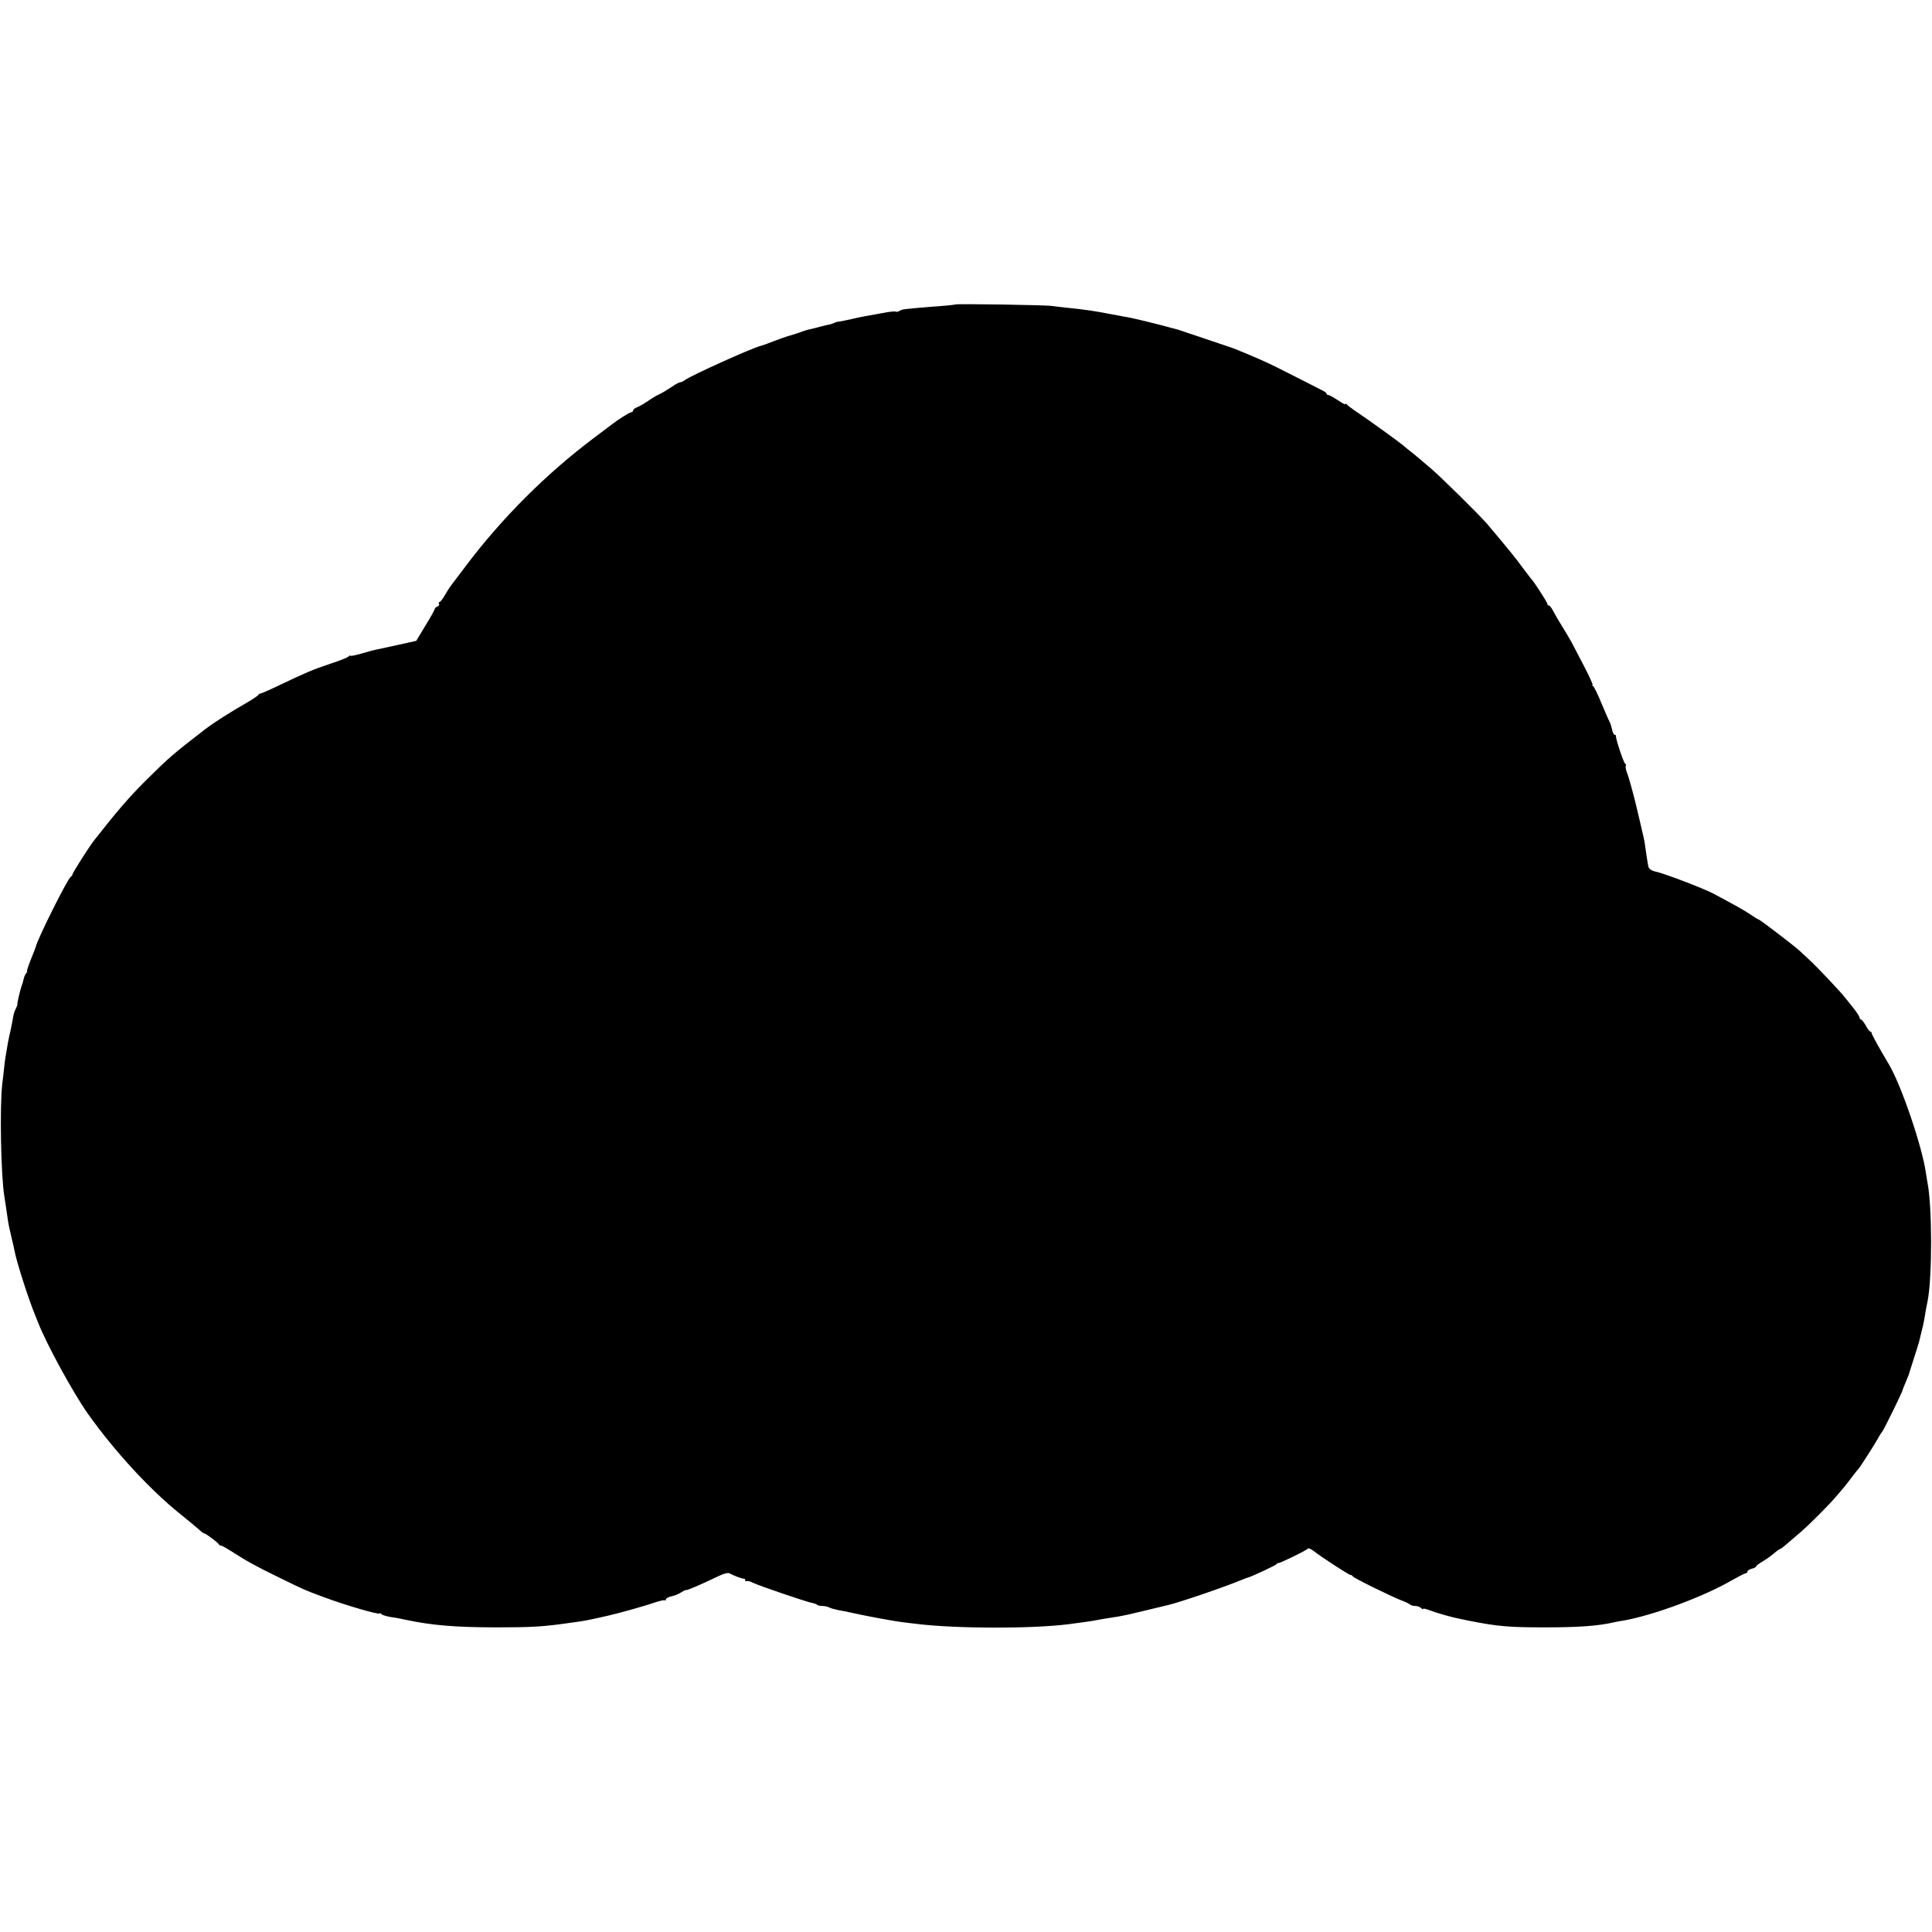
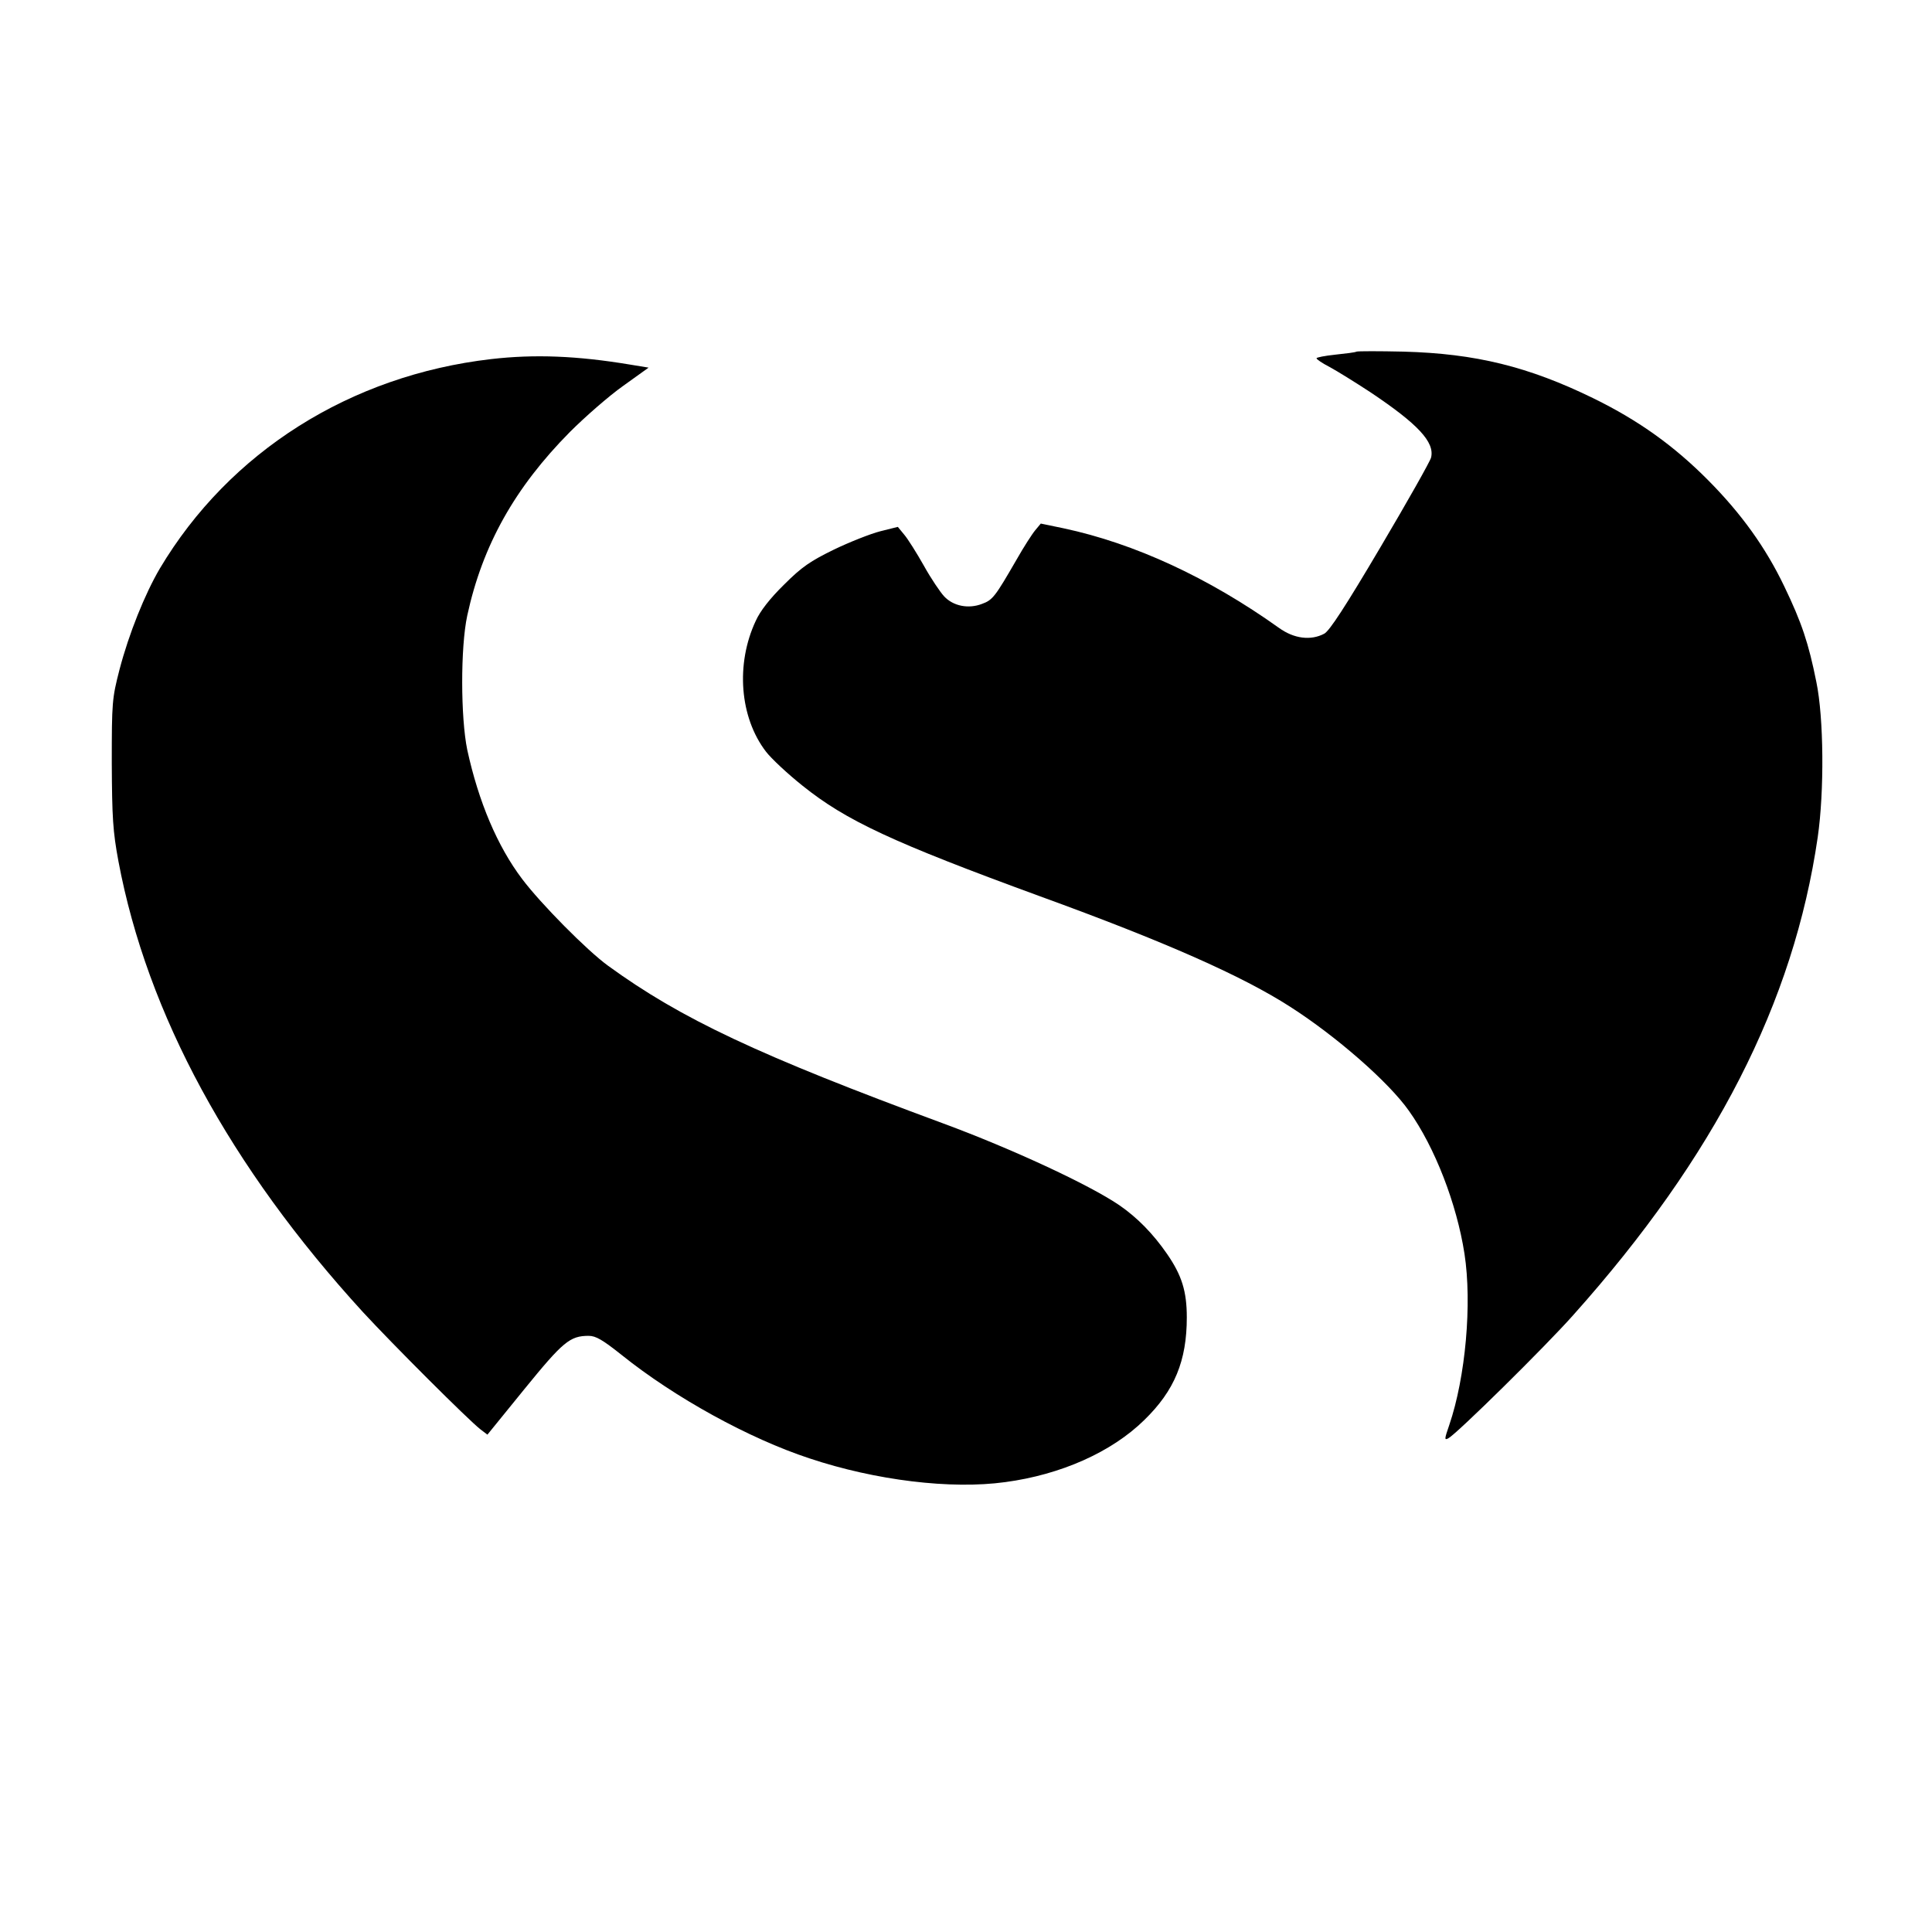
- <svg xmlns="http://www.w3.org/2000/svg" version="1.0" width="1120pt" height="1120pt" viewBox="0 0 1120 1120" preserveAspectRatio="xMidYMid meet">
-   <g transform="translate(0,1120) scale(0.1,-0.1)" fill="#000000" stroke="none">
-     <path d="M5538 9435 c-1 -1 -39 -6 -83 -9 -73 -5 -195 -16 -220 -20 -5 -1 -16 -5 -22 -9 -7 -5 -17 -6 -21 -3 -4 2 -39 -1 -77 -9 -39 -7 -83 -15 -100 -18 -16 -3 -52 -10 -80 -17 -27 -6 -59 -13 -70 -14 -12 -1 -25 -5 -31 -9 -6 -3 -21 -8 -35 -10 -13 -3 -42 -10 -64 -16 -22 -6 -44 -11 -50 -12 -5 -1 -21 -6 -35 -11 -14 -6 -45 -16 -70 -23 -25 -7 -70 -23 -100 -35 -30 -12 -62 -23 -70 -25 -53 -13 -406 -173 -439 -198 -7 -6 -19 -12 -27 -13 -7 -1 -26 -10 -41 -21 -48 -31 -67 -43 -88 -52 -11 -5 -38 -21 -59 -36 -22 -15 -50 -31 -63 -36 -13 -5 -23 -13 -23 -19 0 -5 -5 -10 -11 -10 -9 0 -79 -44 -114 -72 -5 -4 -53 -40 -105 -79 -276 -208 -530 -462 -739 -739 -39 -52 -78 -104 -87 -115 -8 -11 -25 -37 -36 -57 -12 -21 -26 -38 -30 -38 -5 0 -6 -5 -3 -10 3 -6 -1 -13 -9 -16 -9 -3 -16 -10 -16 -15 0 -4 -24 -48 -54 -96 l-53 -88 -99 -22 c-55 -12 -110 -24 -124 -27 -14 -2 -55 -13 -92 -24 -38 -11 -68 -17 -68 -13 0 3 -4 2 -8 -4 -4 -5 -51 -25 -105 -42 -107 -36 -144 -52 -295 -124 -56 -27 -106 -49 -111 -49 -5 0 -11 -4 -13 -8 -2 -5 -32 -25 -68 -46 -93 -53 -192 -116 -240 -153 -187 -144 -211 -165 -350 -303 -95 -95 -166 -178 -293 -340 -29 -36 -127 -191 -127 -199 0 -5 -4 -11 -9 -13 -16 -5 -196 -366 -203 -405 -1 -5 -14 -38 -29 -75 -15 -38 -25 -68 -22 -68 3 0 0 -6 -6 -13 -6 -8 -12 -22 -14 -33 -2 -10 -6 -26 -10 -34 -10 -28 -28 -105 -26 -110 1 -3 -3 -15 -9 -27 -7 -12 -14 -35 -16 -50 -2 -15 -9 -48 -14 -73 -6 -25 -14 -61 -17 -80 -3 -19 -8 -48 -11 -65 -3 -16 -7 -46 -9 -65 -2 -19 -7 -66 -12 -105 -15 -133 -8 -524 12 -649 5 -33 12 -76 21 -141 3 -22 13 -67 21 -100 8 -33 16 -67 17 -75 11 -62 80 -277 118 -370 6 -14 14 -34 18 -45 50 -128 202 -406 289 -530 155 -218 359 -440 536 -582 50 -40 100 -82 112 -93 12 -11 25 -20 28 -20 9 0 79 -53 83 -62 2 -5 8 -8 13 -8 5 0 33 -15 62 -34 92 -59 139 -85 277 -152 151 -74 145 -71 255 -112 128 -48 325 -105 325 -95 0 3 6 1 12 -5 7 -6 33 -13 58 -17 25 -3 64 -11 87 -16 145 -31 285 -43 523 -43 189 0 257 4 365 18 22 3 58 8 80 11 60 8 88 13 205 40 61 14 215 57 262 74 31 10 59 17 62 14 3 -4 6 -1 6 5 0 6 15 14 32 18 18 3 44 14 57 23 14 9 26 15 28 13 4 -3 84 31 171 73 45 22 71 30 82 24 24 -14 74 -32 83 -31 4 1 7 -3 7 -9 0 -5 4 -8 8 -5 5 3 21 -1 36 -9 31 -16 318 -114 347 -118 10 -2 22 -6 25 -10 4 -4 18 -7 31 -7 14 0 32 -4 41 -9 9 -5 33 -11 52 -15 19 -3 55 -10 80 -16 79 -18 247 -49 300 -55 19 -2 53 -6 75 -9 229 -28 671 -29 885 -1 19 3 53 7 75 10 22 3 50 7 61 9 12 2 39 7 60 11 87 13 101 16 144 25 25 6 83 20 130 31 47 11 92 22 100 24 72 17 326 104 425 145 17 7 35 14 40 15 23 6 160 70 166 78 3 5 8 7 10 6 5 -4 163 73 170 83 3 5 16 0 30 -10 47 -37 208 -142 218 -142 5 0 11 -4 13 -8 3 -9 233 -122 288 -142 19 -7 39 -17 45 -22 5 -4 18 -8 30 -8 12 0 26 -5 33 -12 7 -7 12 -9 12 -5 0 4 17 0 38 -8 35 -14 133 -42 177 -50 11 -2 32 -7 48 -10 171 -34 236 -39 442 -39 198 0 309 8 405 30 14 3 39 8 55 10 172 31 459 137 625 233 39 22 76 41 81 41 5 0 9 4 9 10 0 5 11 12 25 16 14 3 25 9 25 13 0 4 17 17 38 29 20 12 50 33 66 47 16 14 32 25 35 25 3 0 22 14 41 31 19 16 57 49 84 72 48 42 156 150 196 197 12 14 31 36 43 50 12 14 35 43 51 65 17 22 32 42 36 45 9 8 95 142 116 180 10 19 22 37 25 40 7 5 119 234 119 242 0 3 8 23 17 44 9 22 17 41 18 44 1 3 14 46 30 95 16 50 30 95 31 100 1 6 7 28 12 50 6 22 14 56 17 75 3 19 8 46 10 60 3 14 7 36 10 50 27 141 26 549 -1 683 -2 12 -6 37 -9 55 -20 149 -143 512 -215 632 -56 94 -100 174 -100 181 0 5 -3 9 -8 9 -4 0 -16 16 -26 35 -11 19 -23 35 -28 35 -4 0 -8 5 -8 11 0 6 -17 32 -37 57 -21 26 -42 53 -48 60 -20 27 -161 176 -199 211 -21 20 -48 45 -60 56 -28 27 -234 185 -242 185 -3 0 -24 13 -47 29 -35 24 -97 58 -215 121 -60 31 -285 117 -333 127 -26 5 -42 17 -44 33 -1 3 -5 30 -10 60 -4 30 -9 62 -10 70 -2 15 -4 25 -31 140 -9 36 -17 72 -19 80 -2 8 -10 42 -19 75 -9 33 -18 67 -21 75 -2 8 -8 28 -14 43 -6 16 -9 32 -6 37 3 5 1 10 -3 12 -9 3 -57 148 -54 161 1 4 -2 7 -7 7 -5 0 -13 14 -16 32 -4 18 -11 39 -16 48 -5 8 -25 56 -46 105 -20 50 -42 93 -47 97 -6 4 -8 8 -4 8 4 0 -18 48 -49 108 -31 59 -63 120 -71 136 -8 15 -32 56 -53 90 -21 33 -46 76 -55 94 -9 17 -20 32 -25 32 -5 0 -9 4 -9 10 0 8 -76 126 -90 140 -3 3 -25 32 -50 65 -24 33 -49 65 -55 72 -5 7 -14 18 -20 25 -12 16 -101 122 -135 162 -43 50 -265 269 -320 316 -29 25 -62 53 -74 63 -11 10 -34 28 -49 40 -16 12 -34 27 -40 33 -21 18 -200 148 -262 189 -33 22 -63 45 -67 50 -4 6 -8 6 -8 2 0 -4 -20 6 -44 23 -25 16 -49 30 -55 30 -6 0 -11 3 -11 8 0 4 -10 12 -23 18 -12 6 -87 45 -167 85 -137 70 -168 84 -265 125 -79 33 -90 37 -100 40 -5 2 -74 25 -151 51 -78 26 -148 50 -155 52 -143 39 -272 70 -315 76 -11 2 -45 8 -75 14 -92 18 -152 27 -254 37 -33 3 -71 8 -85 10 -28 6 -556 14 -562 9z" />
+ <svg xmlns="http://www.w3.org/2000/svg" version="1.0" width="700pt" height="700pt" viewBox="0 0 700 700" preserveAspectRatio="xMidYMid meet">
+   <g transform="translate(0,700) scale(0.1,-0.1)" fill="#000000" stroke="none">
+     <path d="M4915 5726 c-5 -3 -40 -7 -77 -11 -38 -4 -68 -10 -68 -13 0 -4 21 -18 48 -32 26 -14 92 -55 147 -91 172 -115 234 -181 220 -237 -3 -13 -86 -160 -183 -324 -127 -215 -185 -304 -204 -314 -49 -26 -110 -18 -164 21 -255 182 -523 306 -781 361 l-82 17 -20 -24 c-11 -13 -42 -61 -68 -107 -77 -133 -86 -146 -125 -160 -49 -19 -104 -8 -137 27 -14 15 -48 65 -74 112 -26 46 -58 97 -71 112 l-23 28 -64 -16 c-35 -9 -111 -39 -167 -66 -86 -42 -117 -63 -181 -127 -51 -50 -87 -96 -103 -132 -73 -156 -58 -349 37 -473 19 -25 79 -81 133 -124 157 -126 326 -205 859 -400 454 -165 734 -289 908 -401 167 -107 357 -273 430 -377 94 -132 173 -337 201 -517 28 -181 4 -448 -55 -621 -18 -52 -18 -56 -3 -48 32 18 348 329 452 446 514 575 799 1133 886 1732 24 166 22 432 -5 562 -28 140 -53 215 -116 346 -68 142 -156 264 -276 385 -123 124 -251 216 -414 296 -237 116 -429 163 -690 170 -88 2 -164 2 -170 0z" />
+     <path d="M1780 5699 c-511 -59 -949 -336 -1201 -759 -54 -92 -112 -236 -146 -366 -27 -105 -28 -118 -28 -339 1 -198 4 -247 24 -355 104 -554 405 -1108 886 -1634 107 -116 381 -390 426 -425 l25 -19 134 165 c140 172 165 193 233 193 26 0 51 -15 119 -69 193 -155 462 -303 681 -375 240 -80 513 -113 709 -86 202 27 386 109 504 225 110 107 154 215 154 372 0 94 -18 152 -71 229 -51 74 -108 132 -173 177 -110 75 -391 205 -637 296 -672 248 -952 380 -1216 572 -76 55 -244 225 -311 314 -90 119 -158 280 -199 468 -24 116 -25 371 0 487 55 254 172 463 372 665 55 55 142 131 193 167 l92 66 -67 11 c-192 32 -346 38 -503 20z" />
  </g>
</svg>
